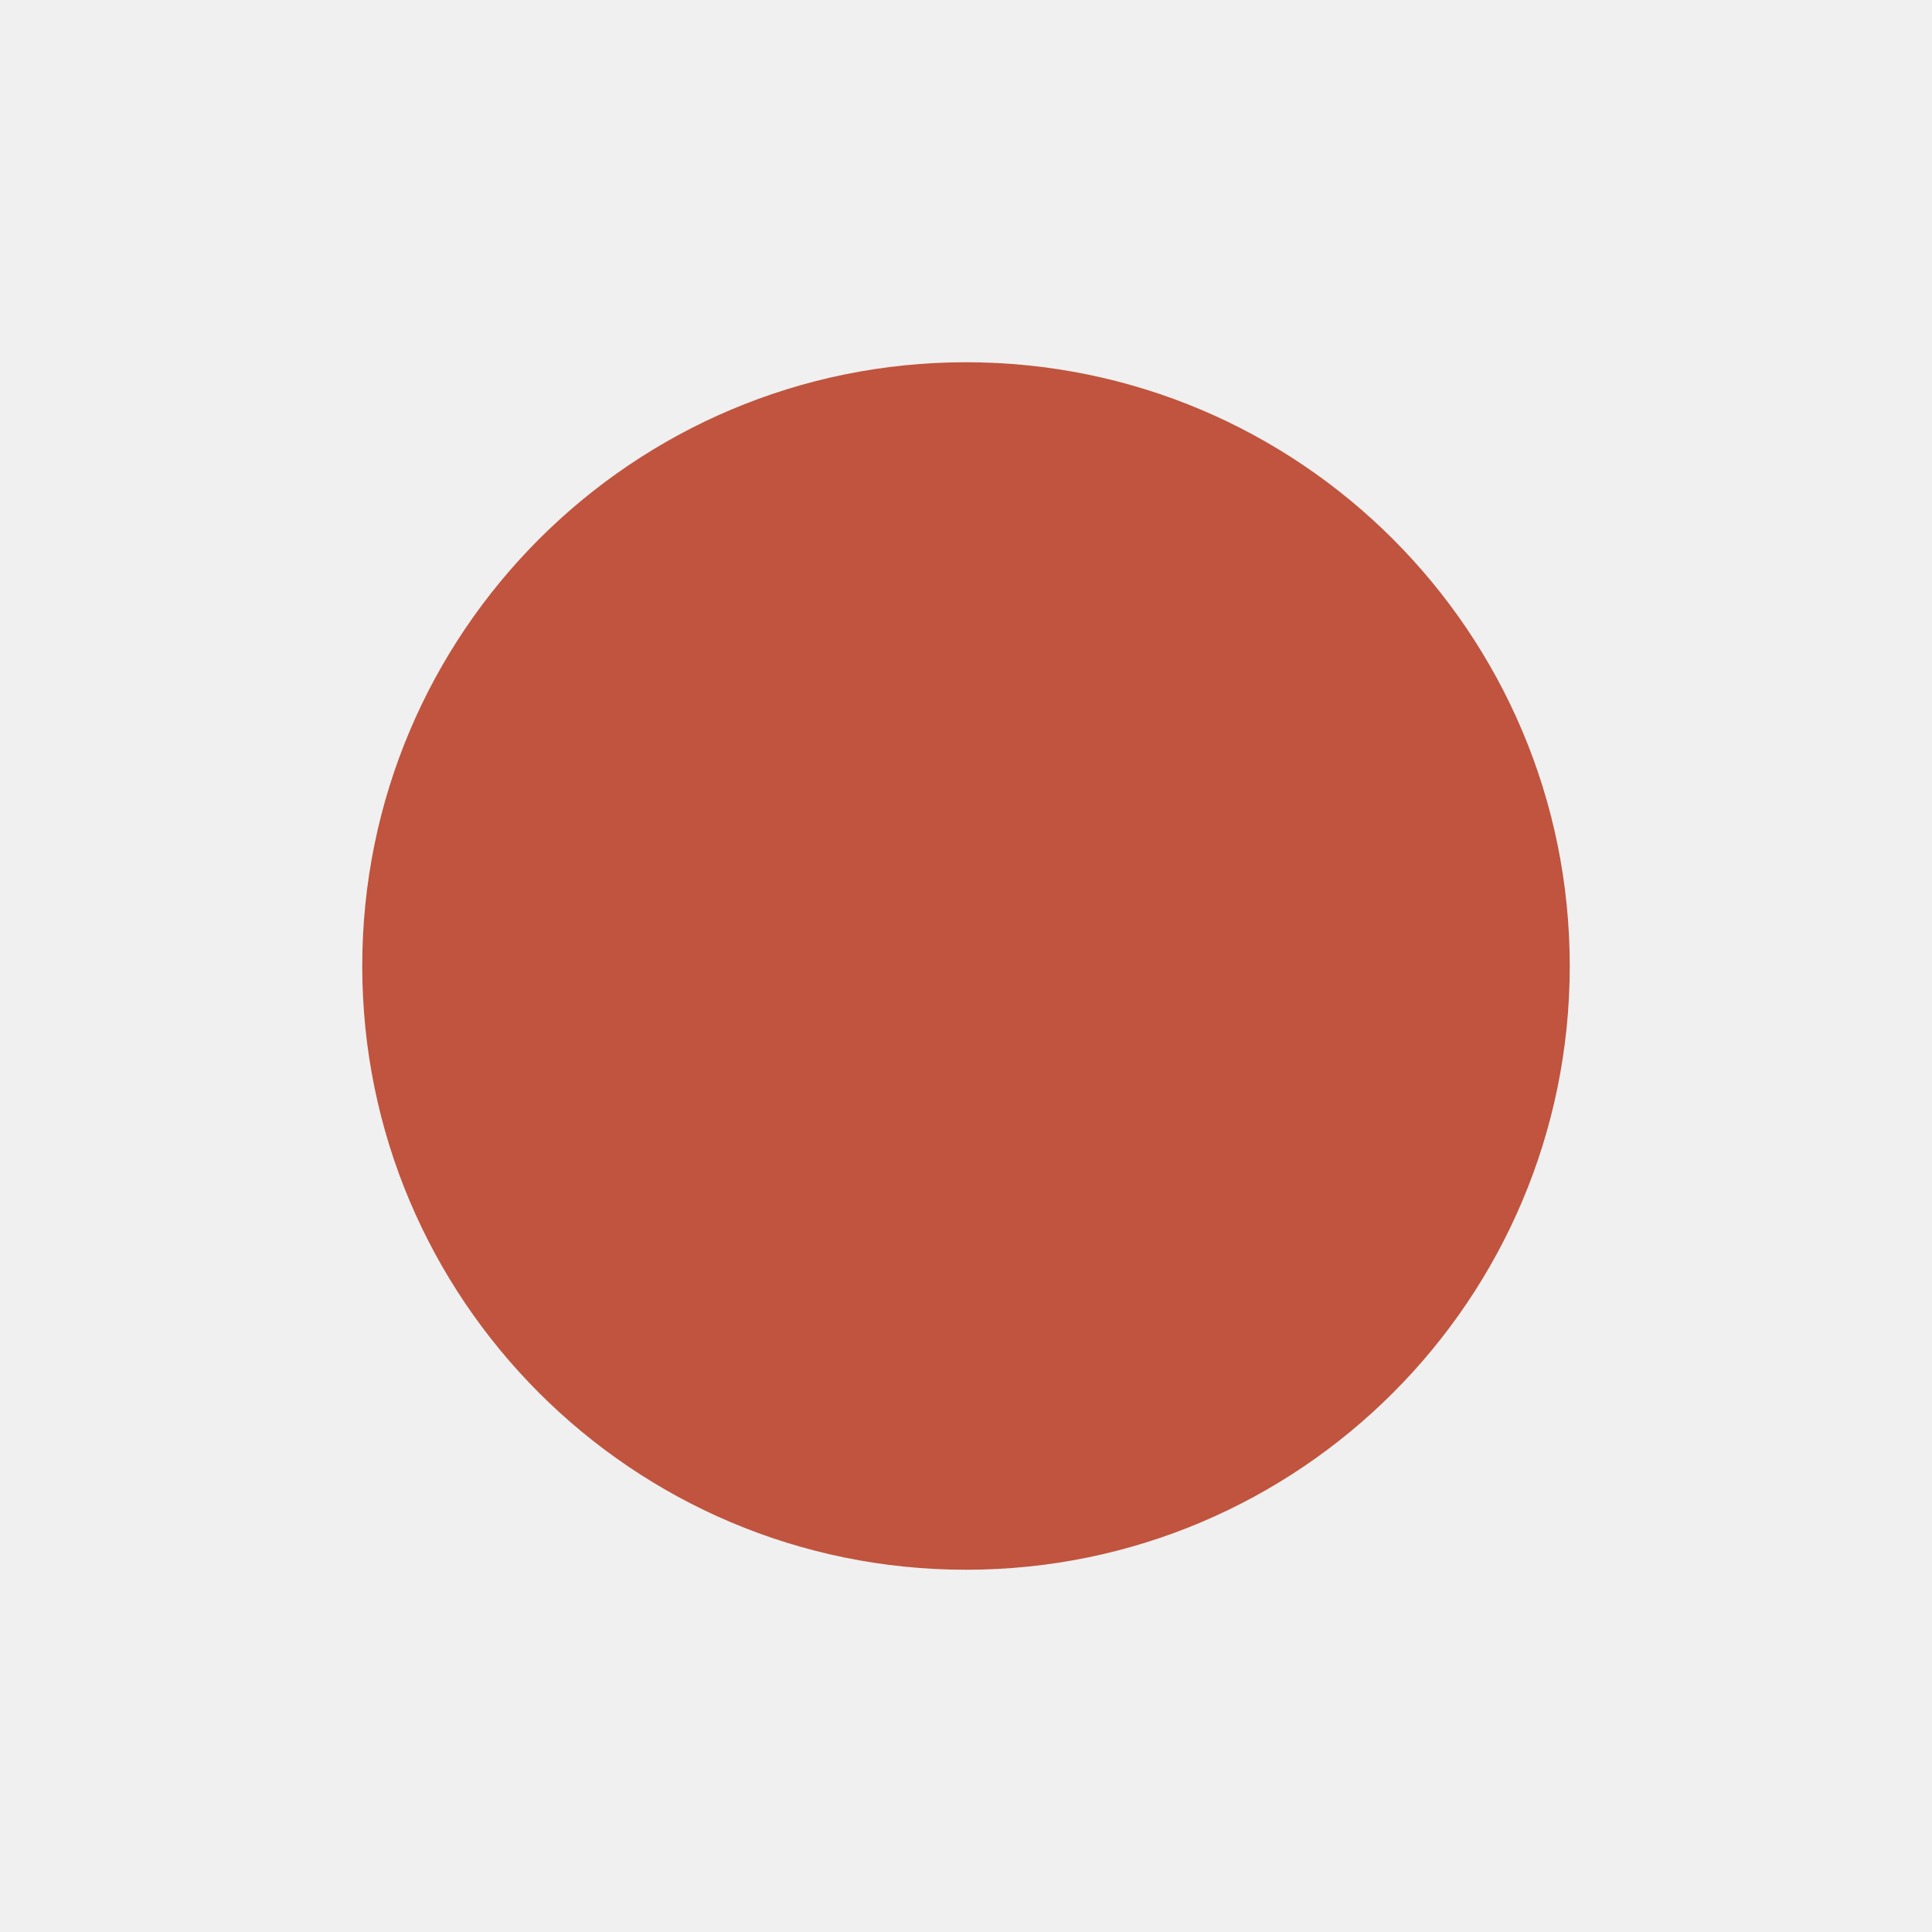
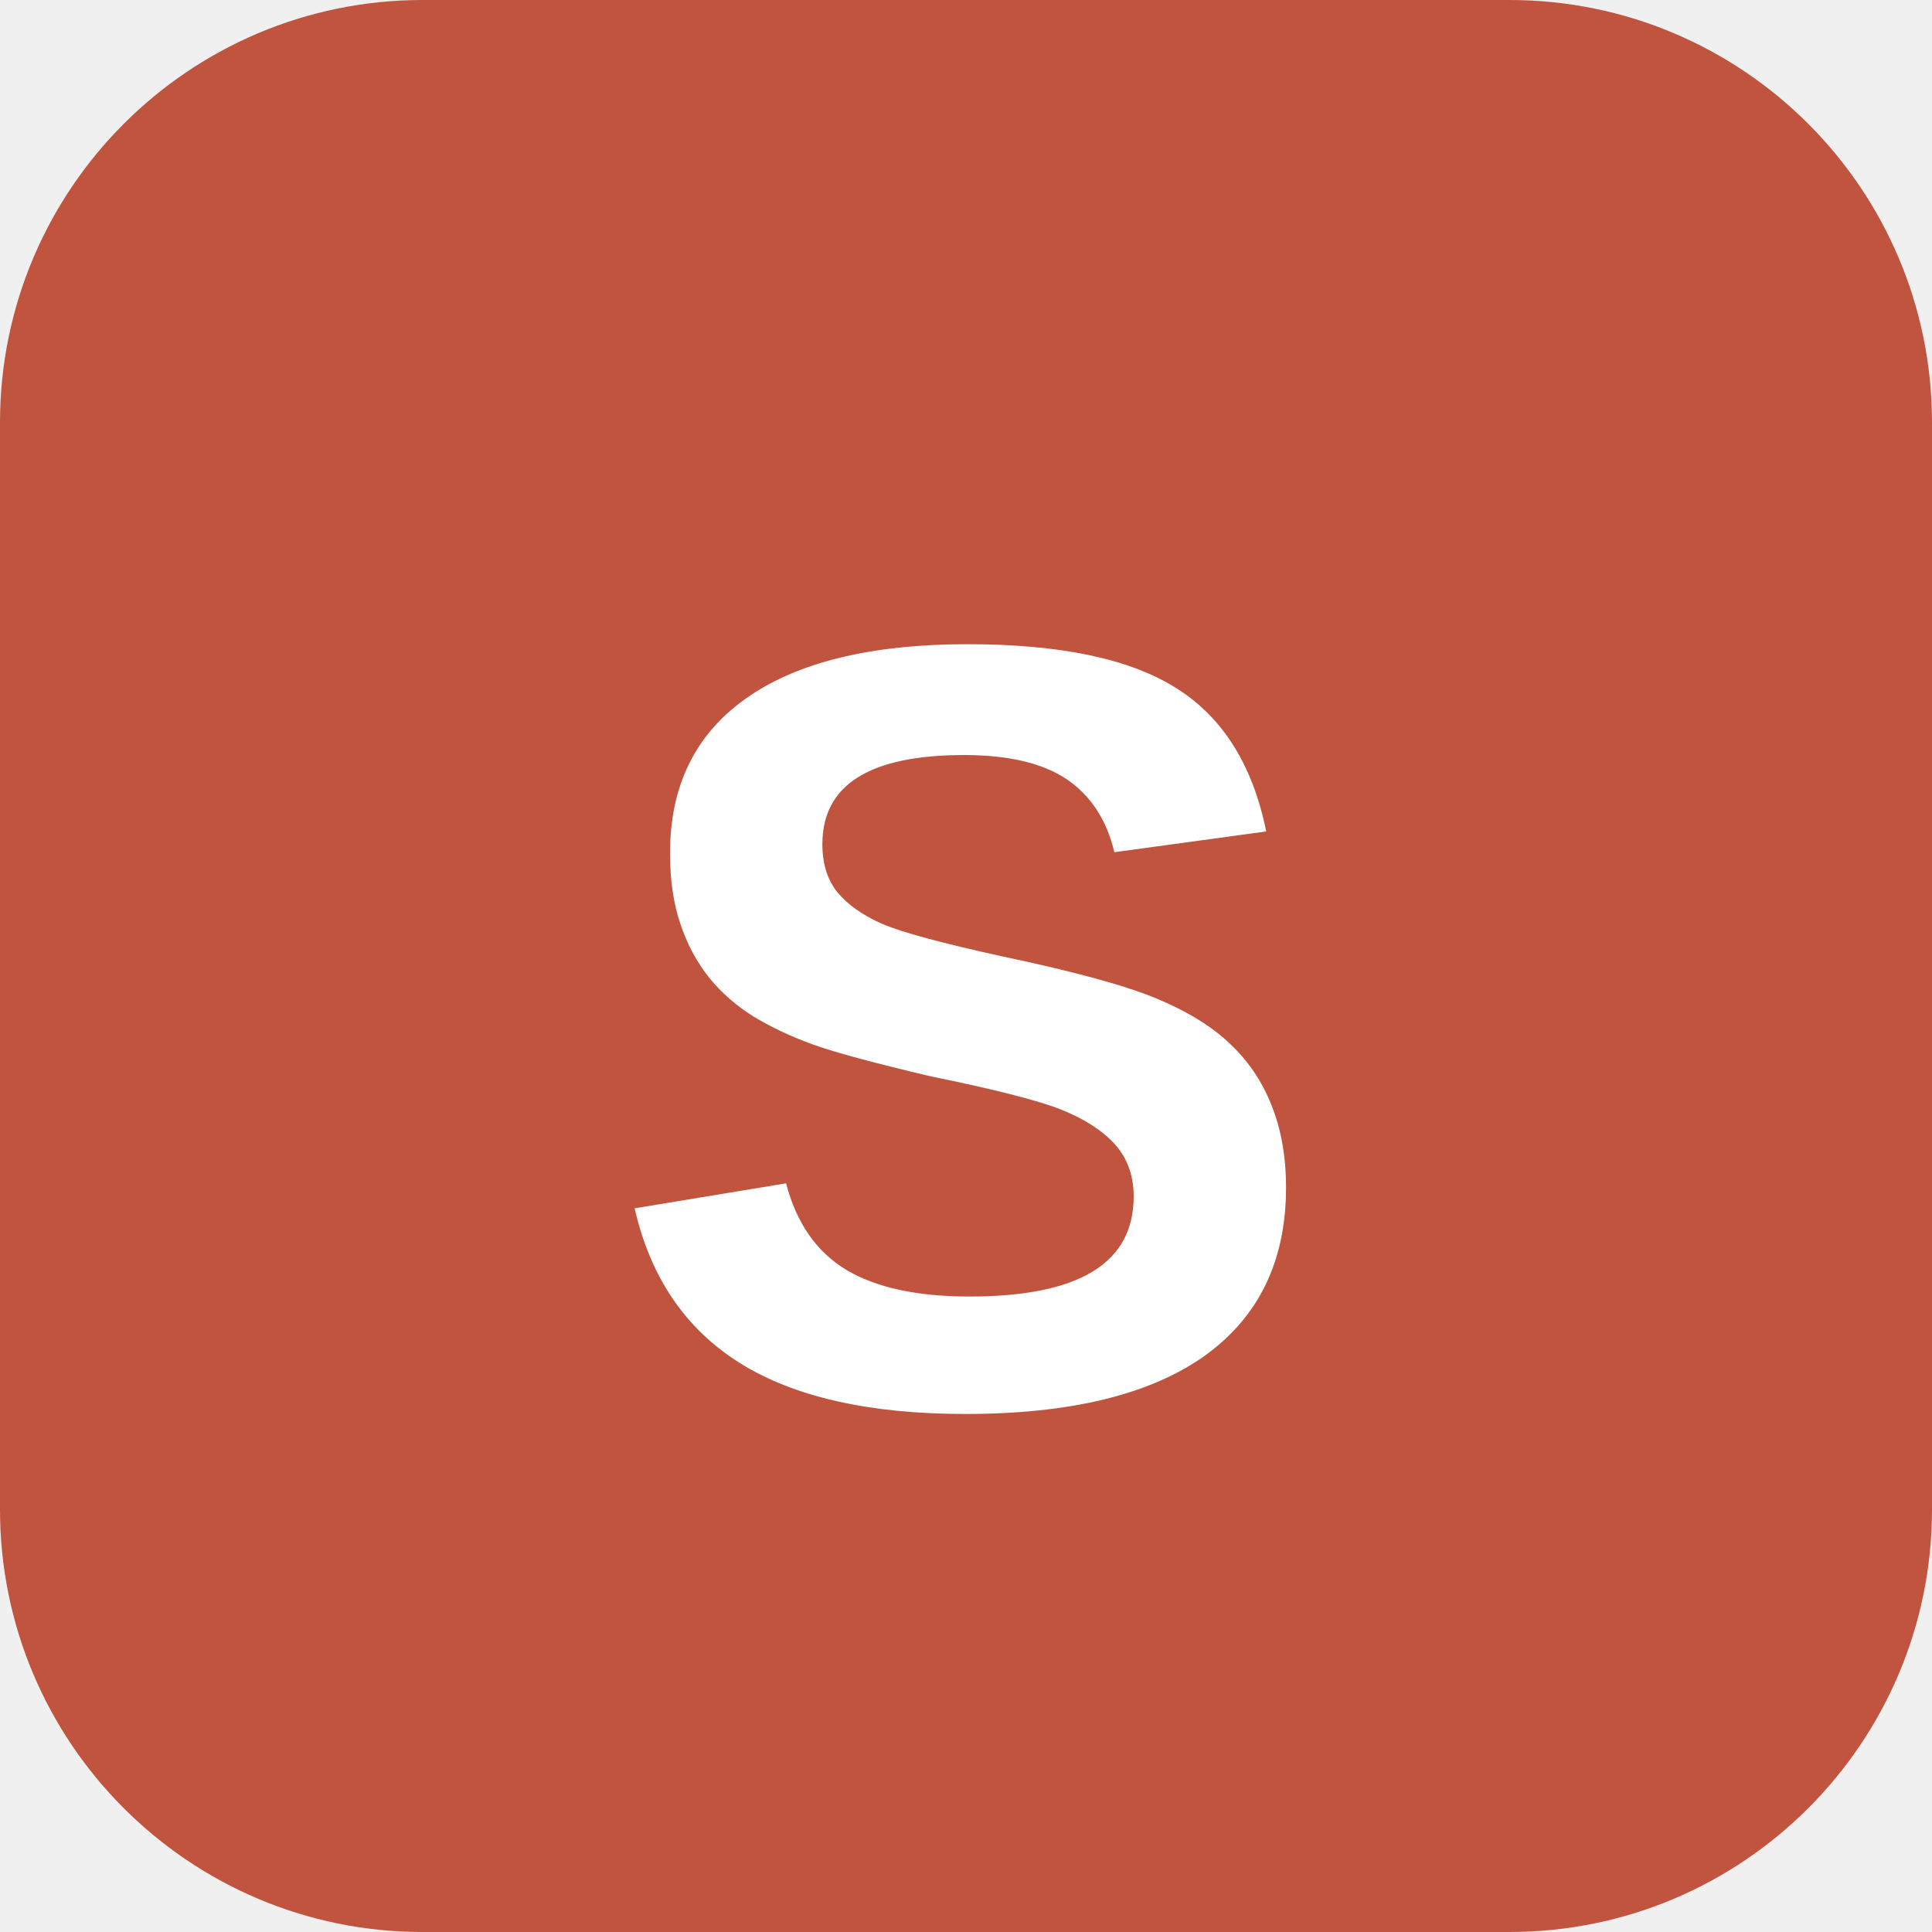
<svg xmlns="http://www.w3.org/2000/svg" viewBox="0 0 64 64">
  <style>
-     .d { fill: #c0543e; }
-     @media (prefers-color-scheme: dark) { .d { fill: #e07a64; } }
+     .bg { fill: #c0543e; }
+     @media (prefers-color-scheme: dark) { .bg { fill: #e07a64; } }
  </style>
-   <circle class="d" cx="32" cy="32" r="20" />
+   <rect class="bg" width="64" height="64" rx="14" />
+   <text x="32" y="34" text-anchor="middle" dominant-baseline="central" font-family="Arial, Helvetica, sans-serif" font-size="36" font-weight="700" fill="#ffffff">S</text>
</svg>
